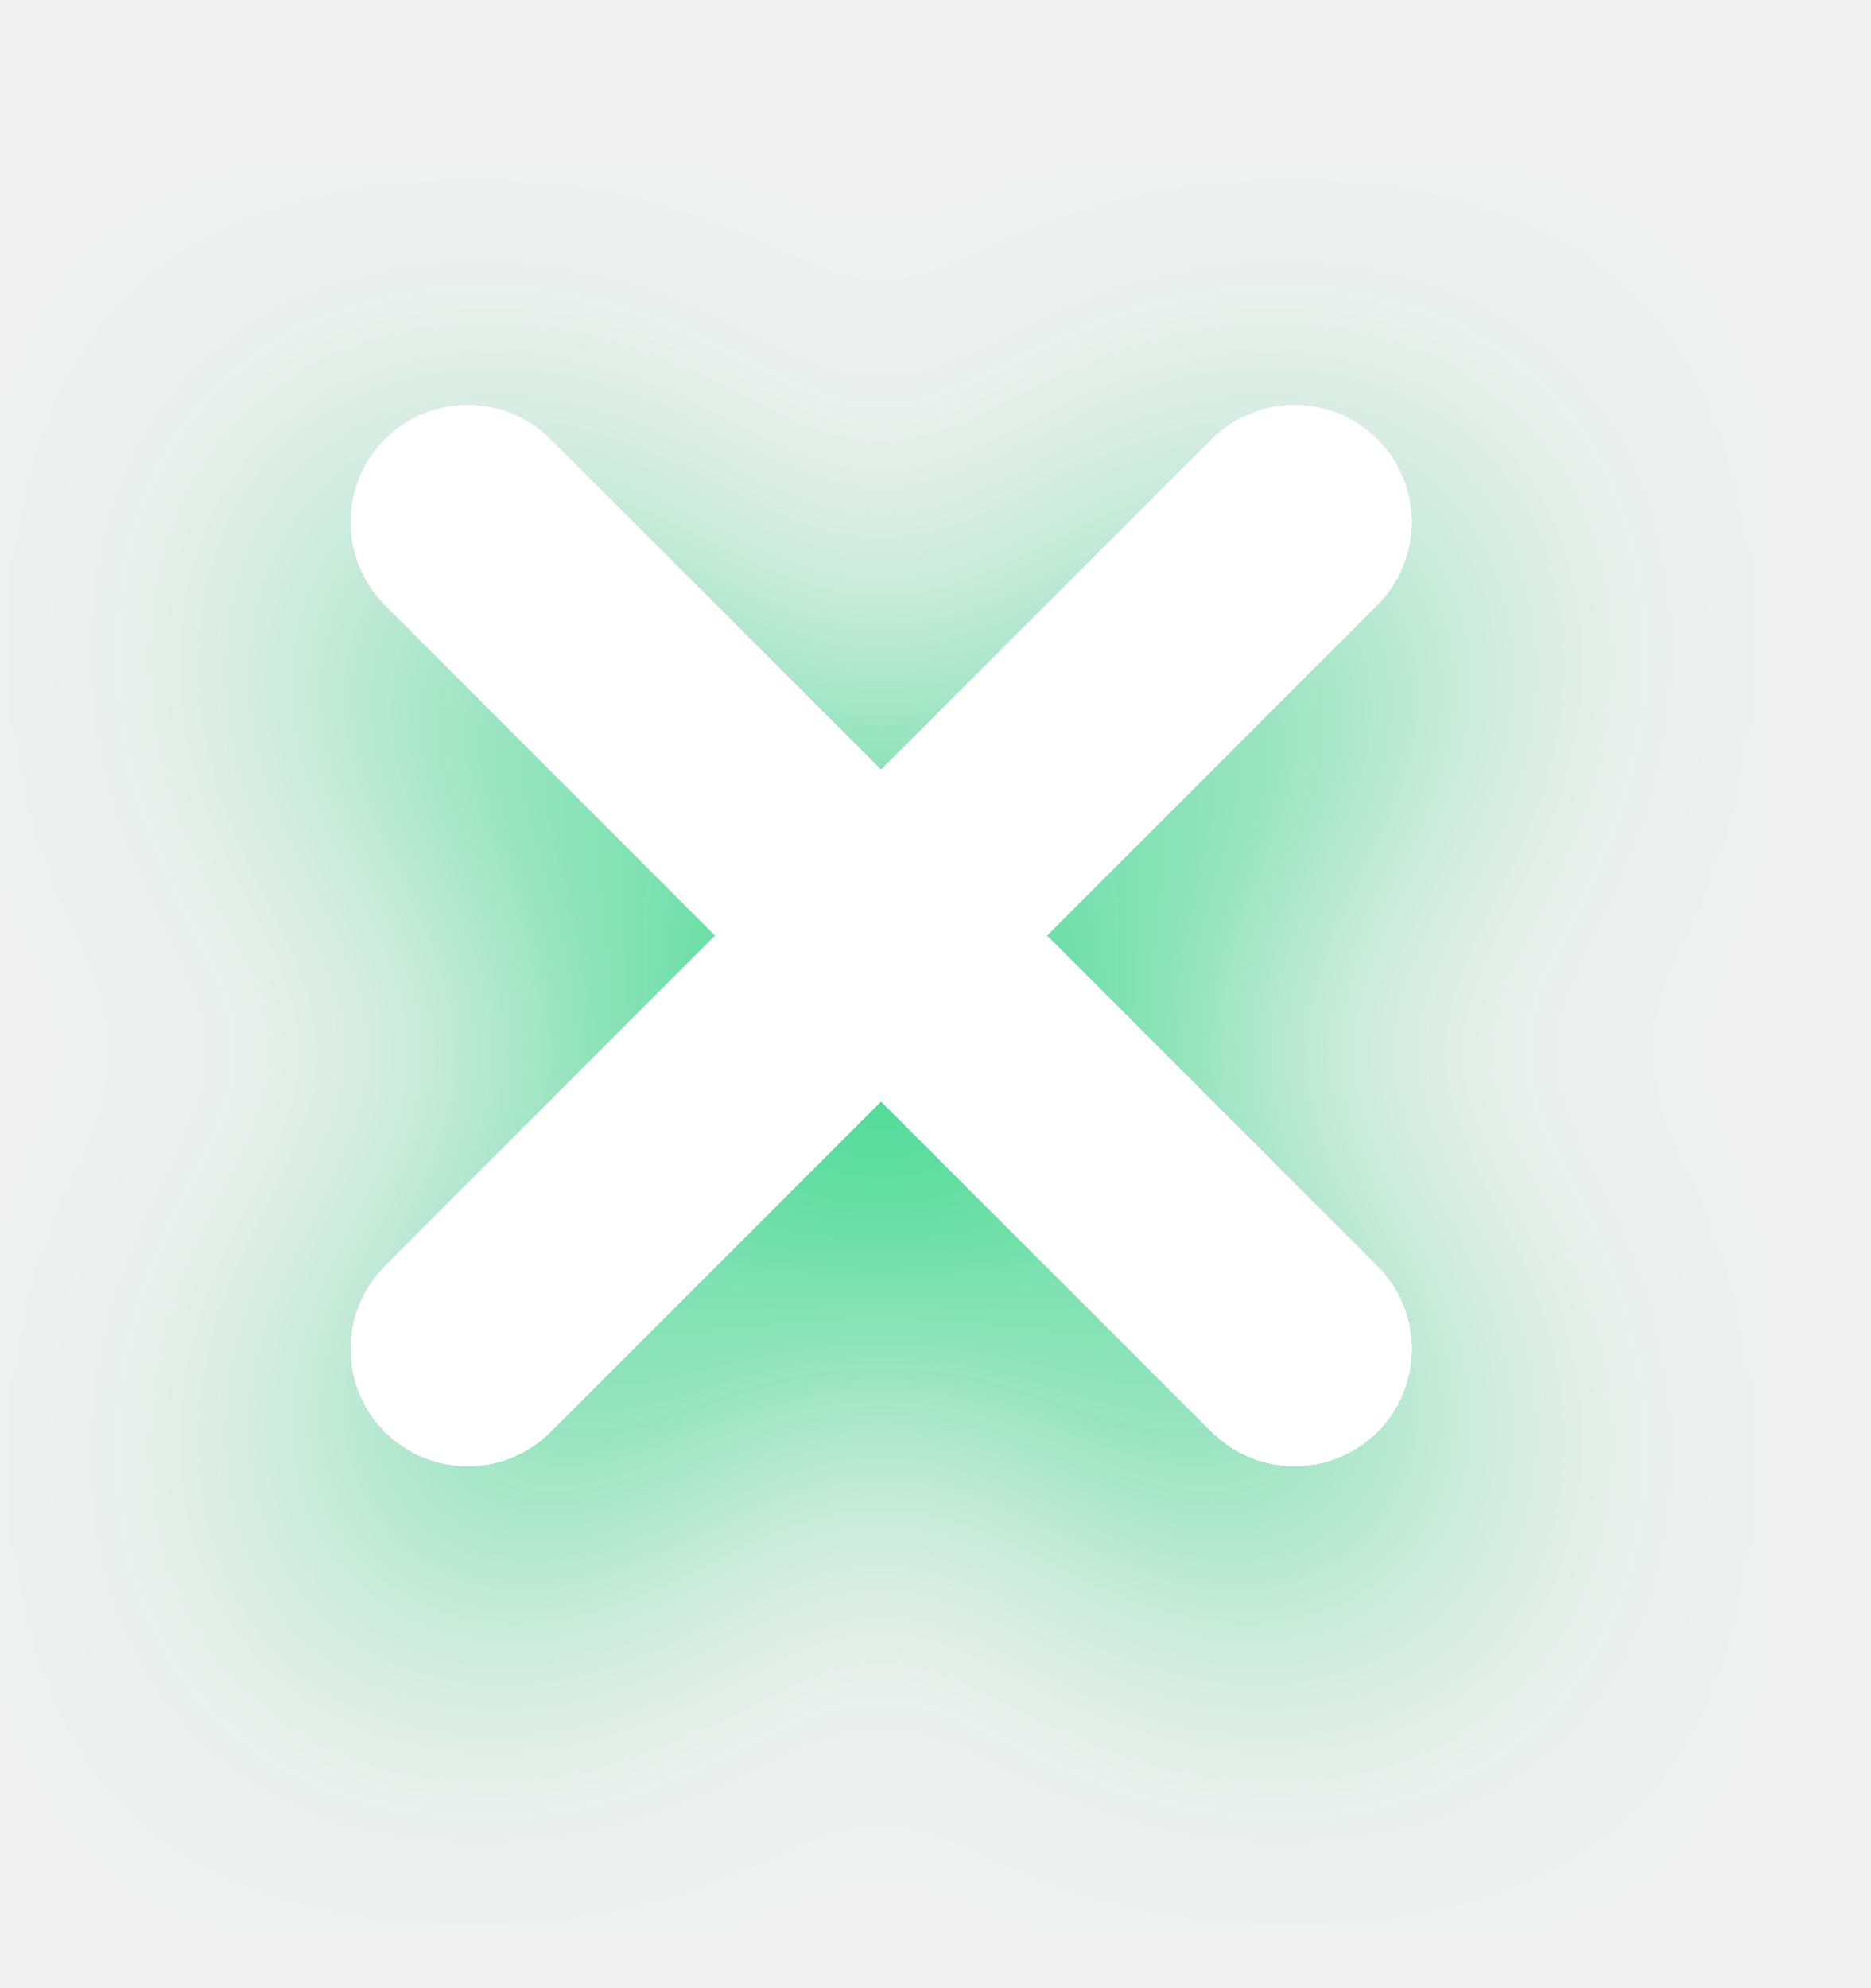
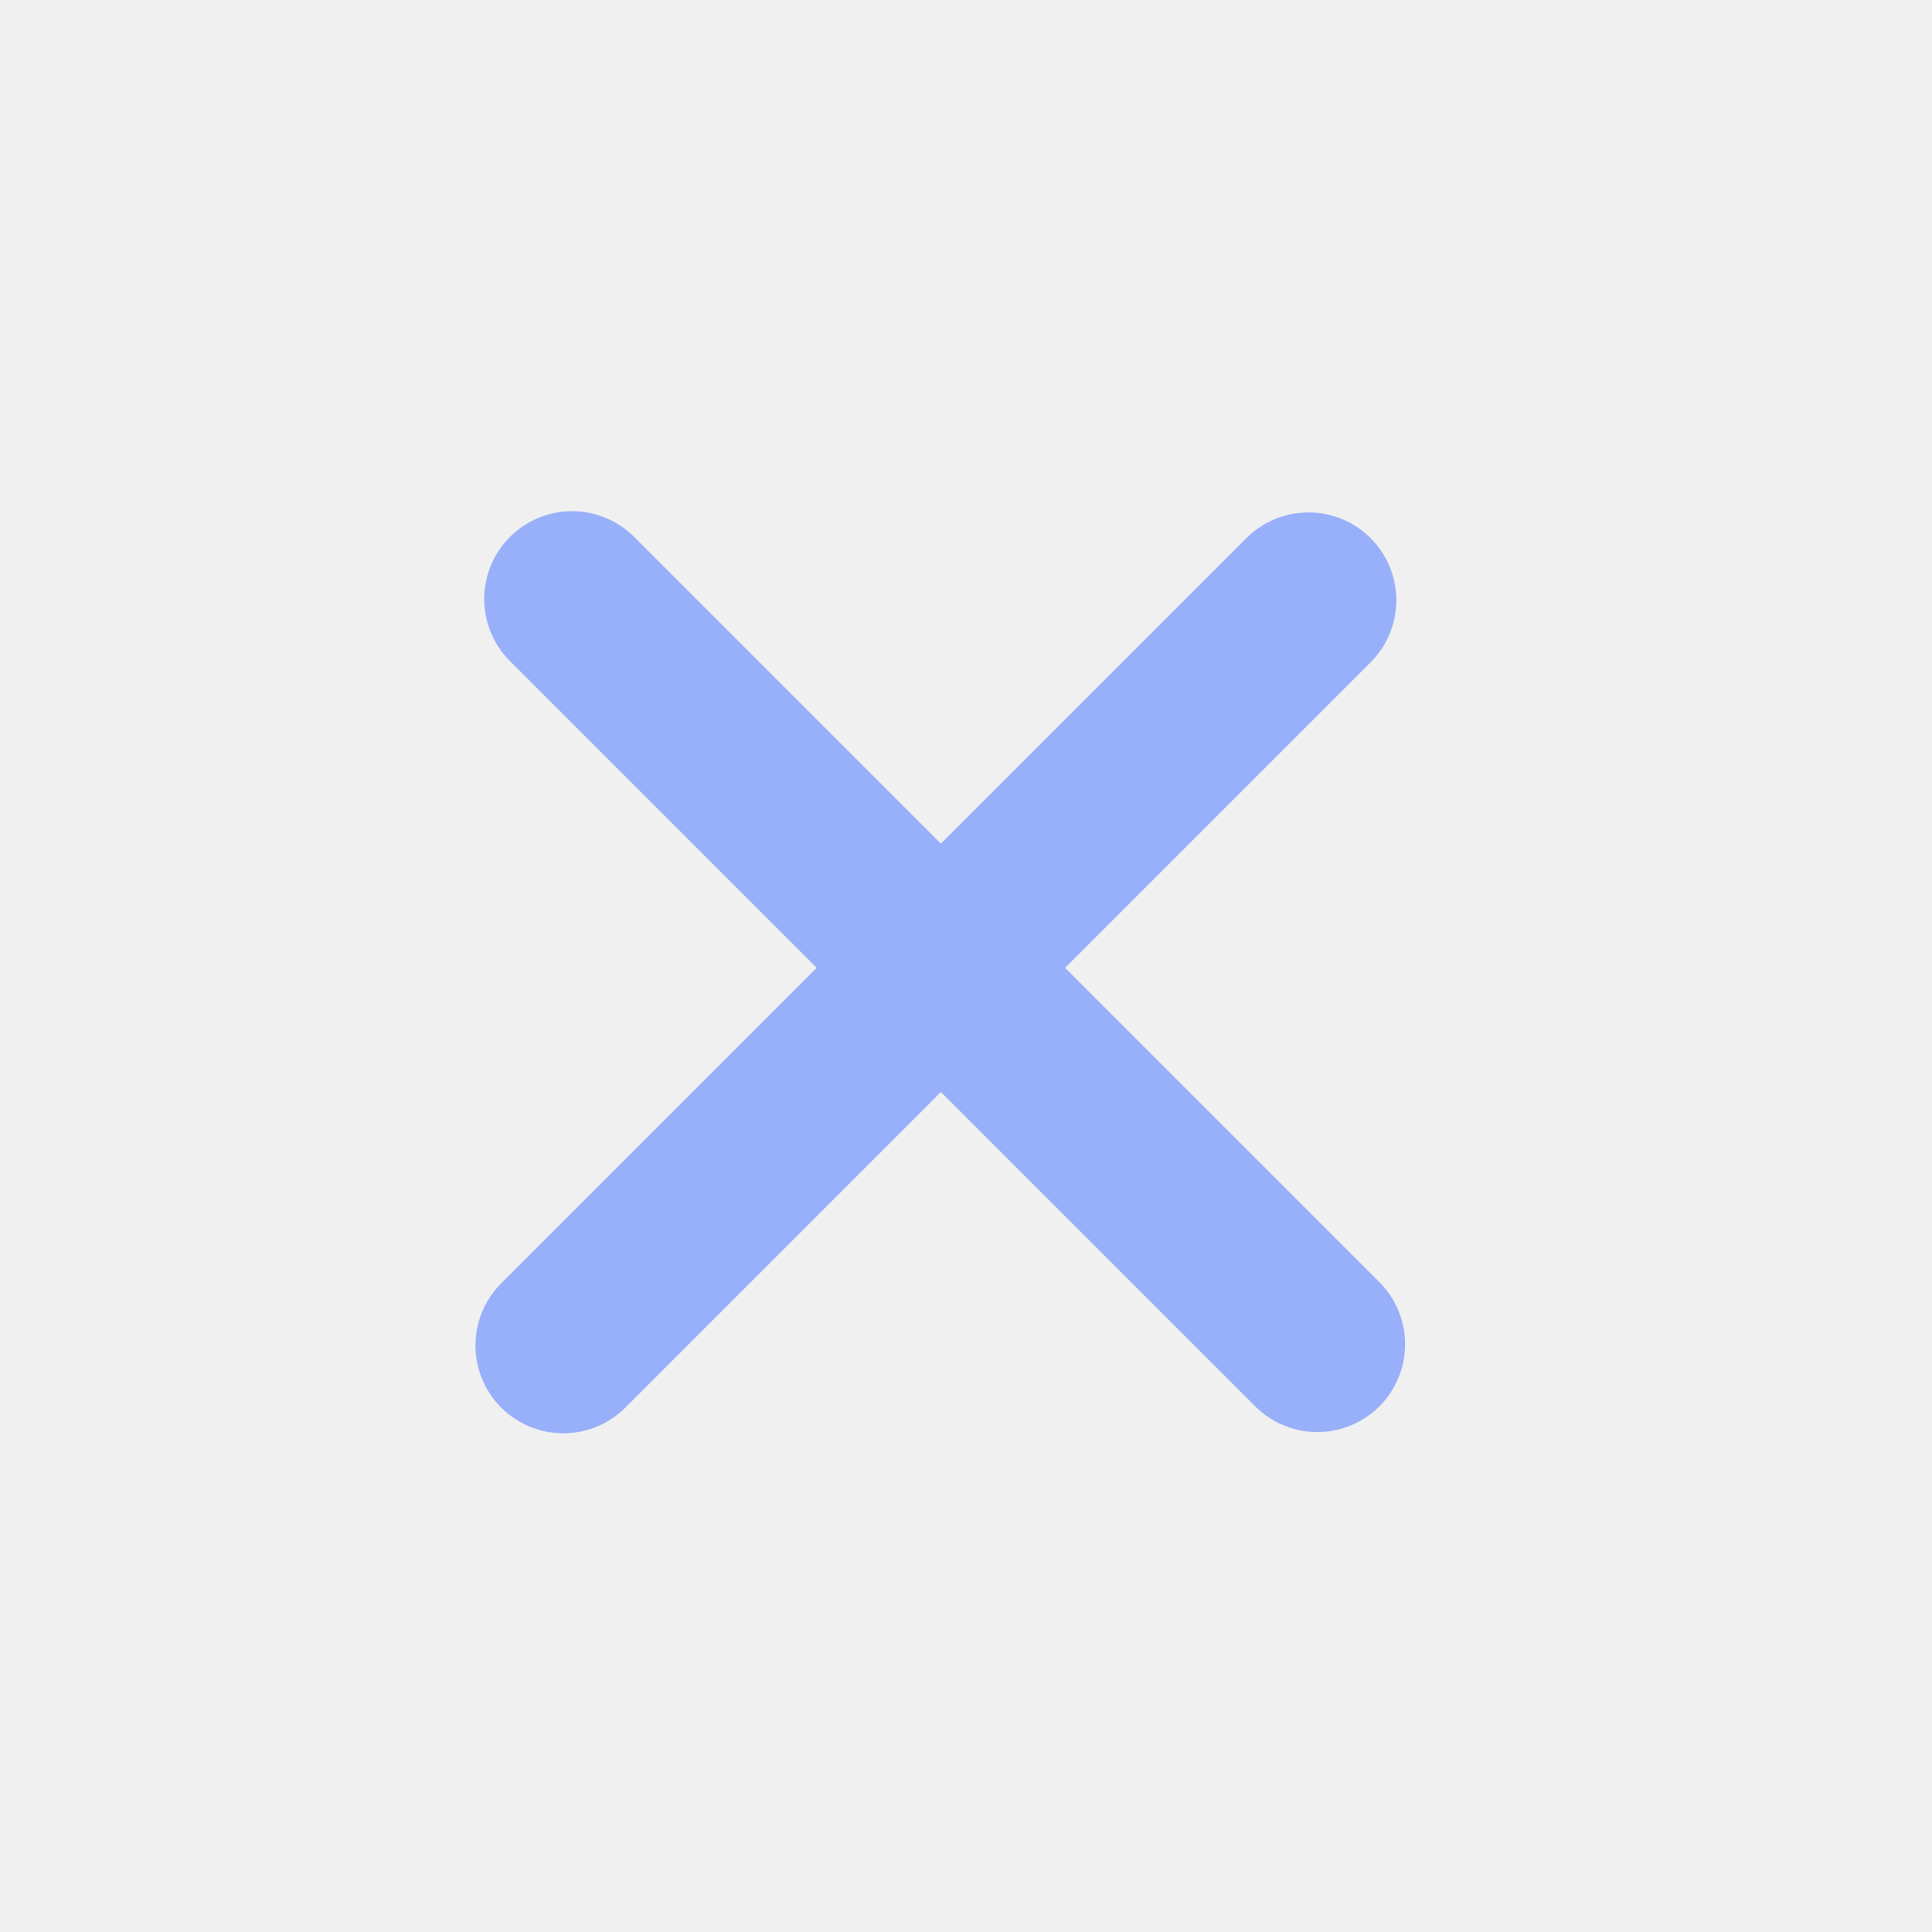
- <svg xmlns="http://www.w3.org/2000/svg" width="16" height="17" viewBox="0 0 16 17" fill="none">
-   <g filter="url(#filter0_d_462:1294)">
-     <path d="M11.071 11.536L4 4.464" stroke="white" stroke-width="2" stroke-linecap="round" />
-     <path d="M11.071 4.464L4 11.536" stroke="white" stroke-width="2" stroke-linecap="round" />
-   </g>
-   <defs>
-     <filter id="filter0_d_462:1294" x="0" y="1.464" width="15.071" height="15.071" filterUnits="userSpaceOnUse" color-interpolation-filters="sRGB">
-       <feFlood flood-opacity="0" result="BackgroundImageFix" />
-       <feColorMatrix in="SourceAlpha" type="matrix" values="0 0 0 0 0 0 0 0 0 0 0 0 0 0 0 0 0 0 127 0" result="hardAlpha" />
-       <feOffset dy="1" />
-       <feGaussianBlur stdDeviation="1.5" />
-       <feComposite in2="hardAlpha" operator="out" />
-       <feColorMatrix type="matrix" values="0 0 0 0 0.15 0 0 0 0 0.838 0 0 0 0 0.507 0 0 0 1 0" />
-       <feBlend mode="normal" in2="BackgroundImageFix" result="effect1_dropShadow_462:1294" />
-       <feBlend mode="normal" in="SourceGraphic" in2="effect1_dropShadow_462:1294" result="shape" />
-     </filter>
-   </defs>
+ <svg xmlns="http://www.w3.org/2000/svg" width="22" height="22" viewBox="0 0 22 22" fill="none">
+   <line x1="6.514" y1="6.821" x2="15" y2="15.307" stroke="#98AFF9" stroke-width="2" stroke-linecap="round" />
+   <line x1="14.9" y1="6.835" x2="6.414" y2="15.321" stroke="#98AFF9" stroke-width="2" stroke-linecap="round" />
</svg>
